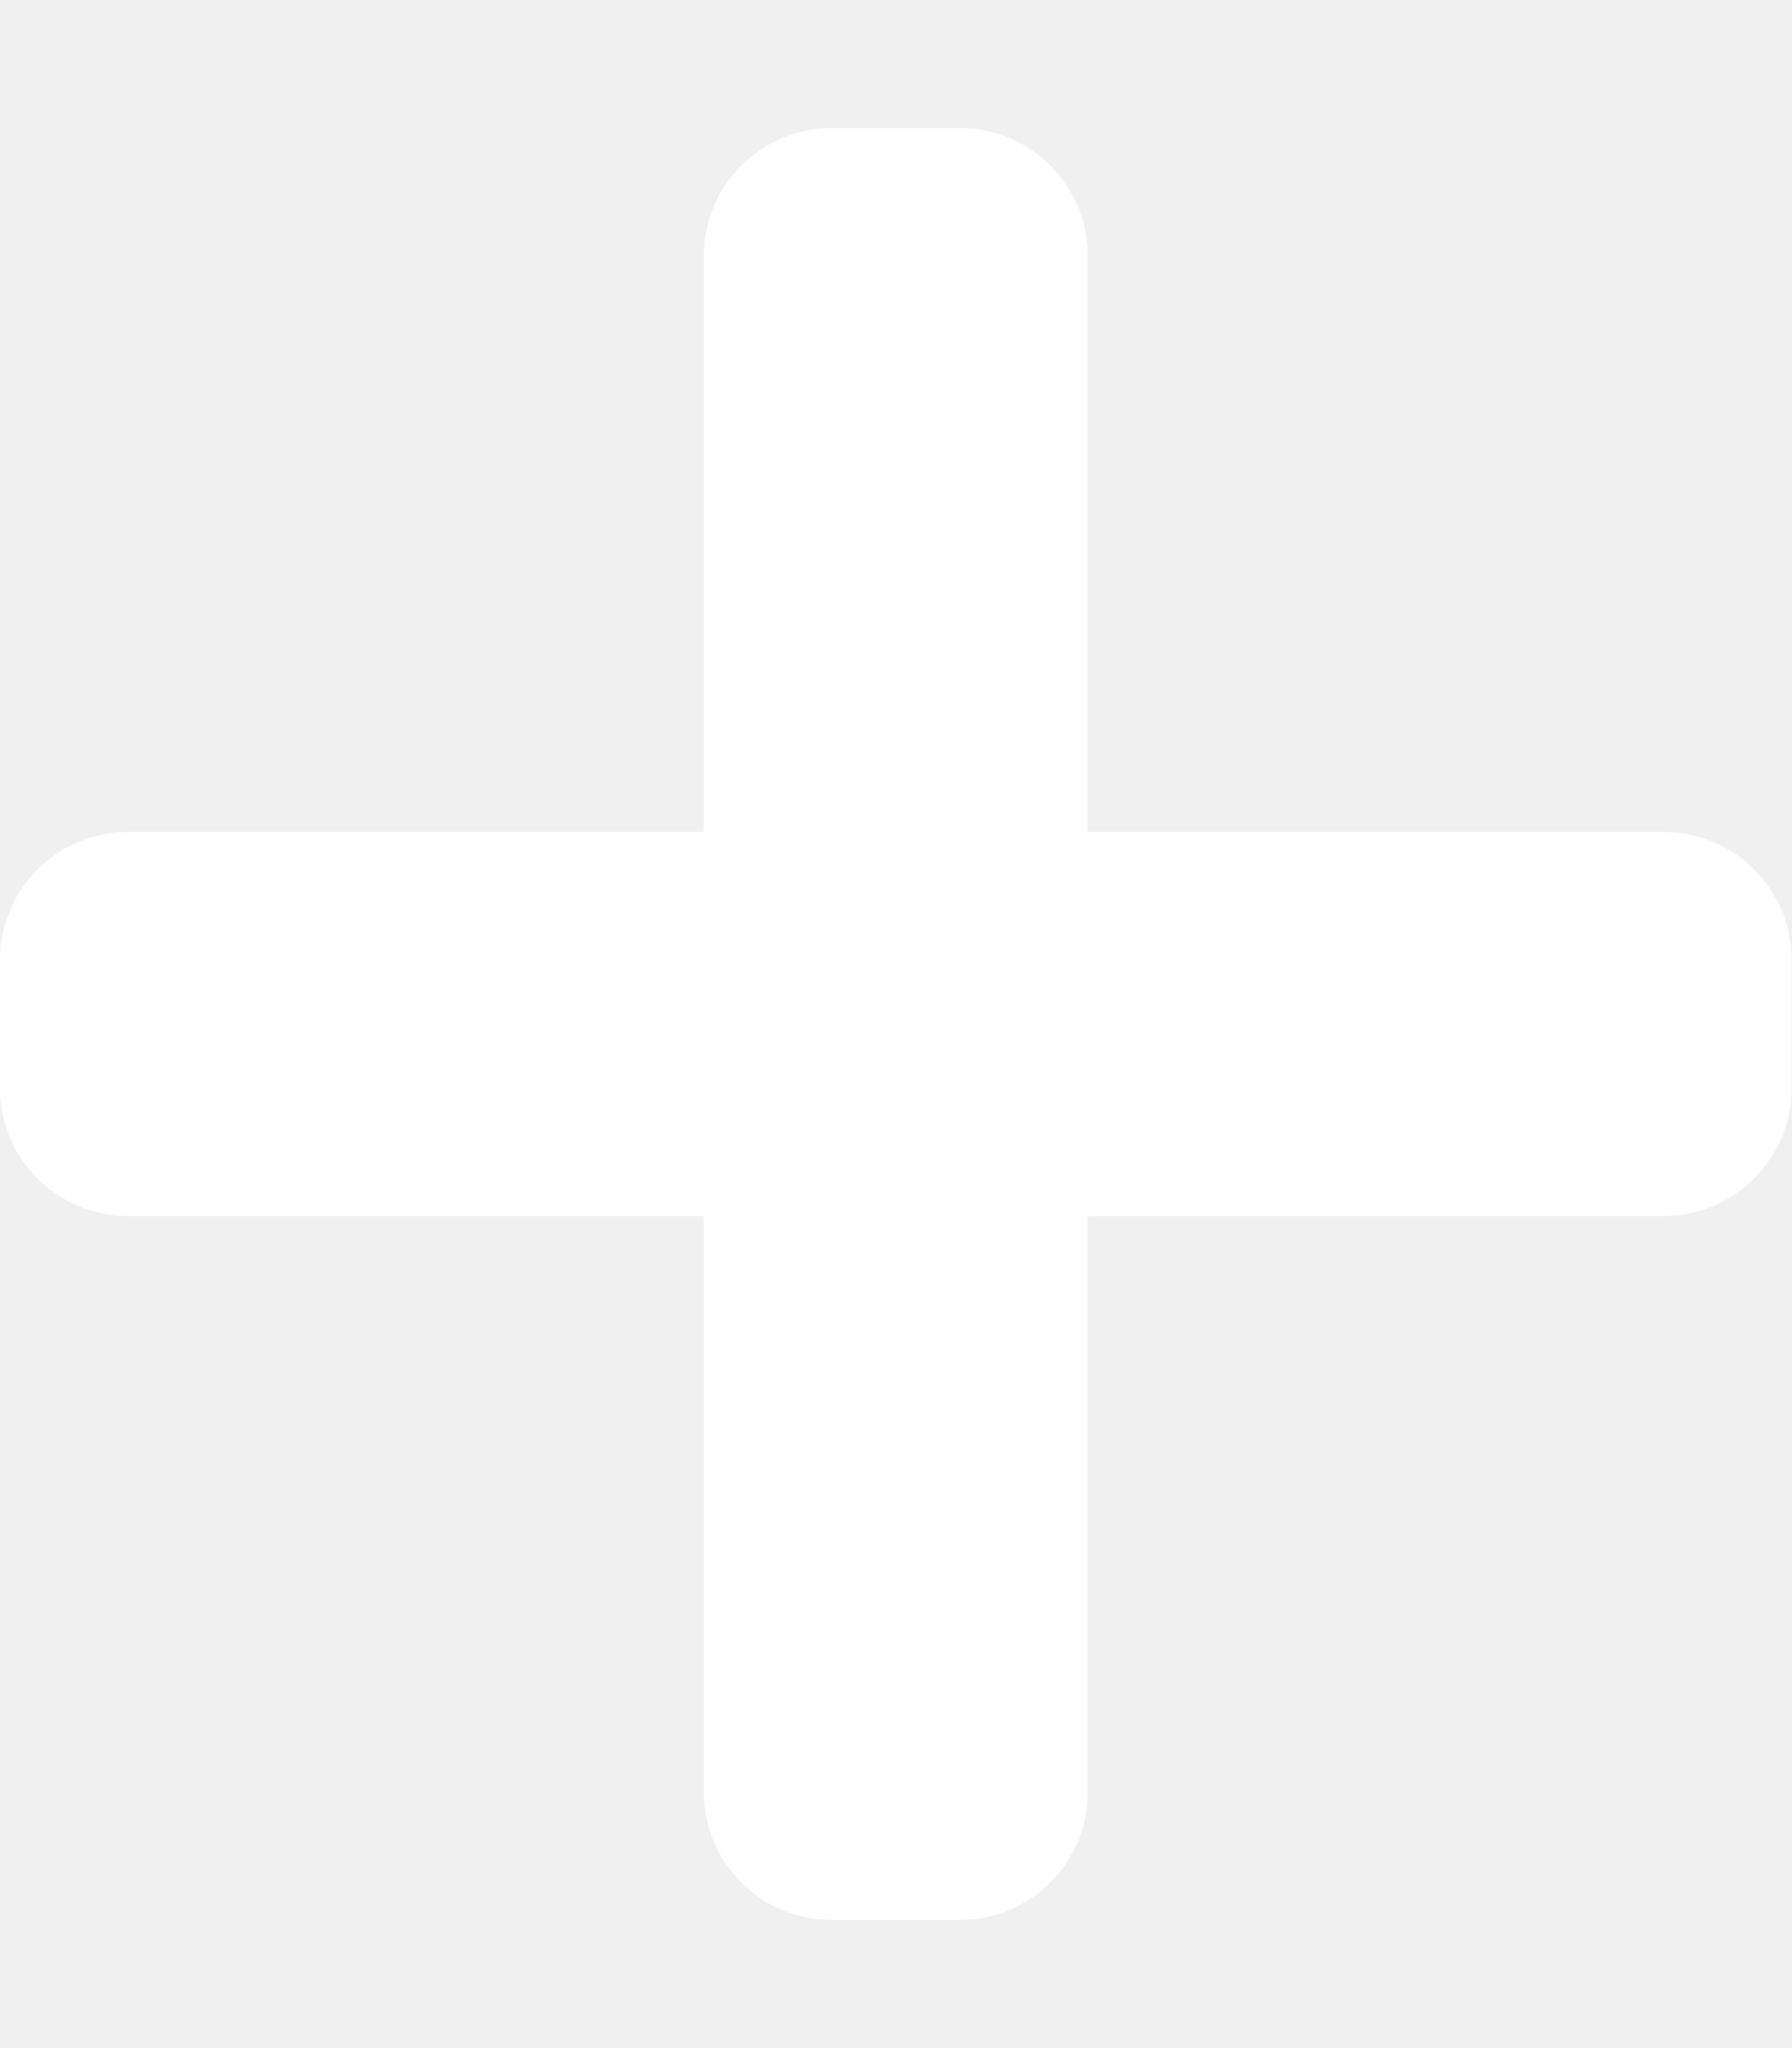
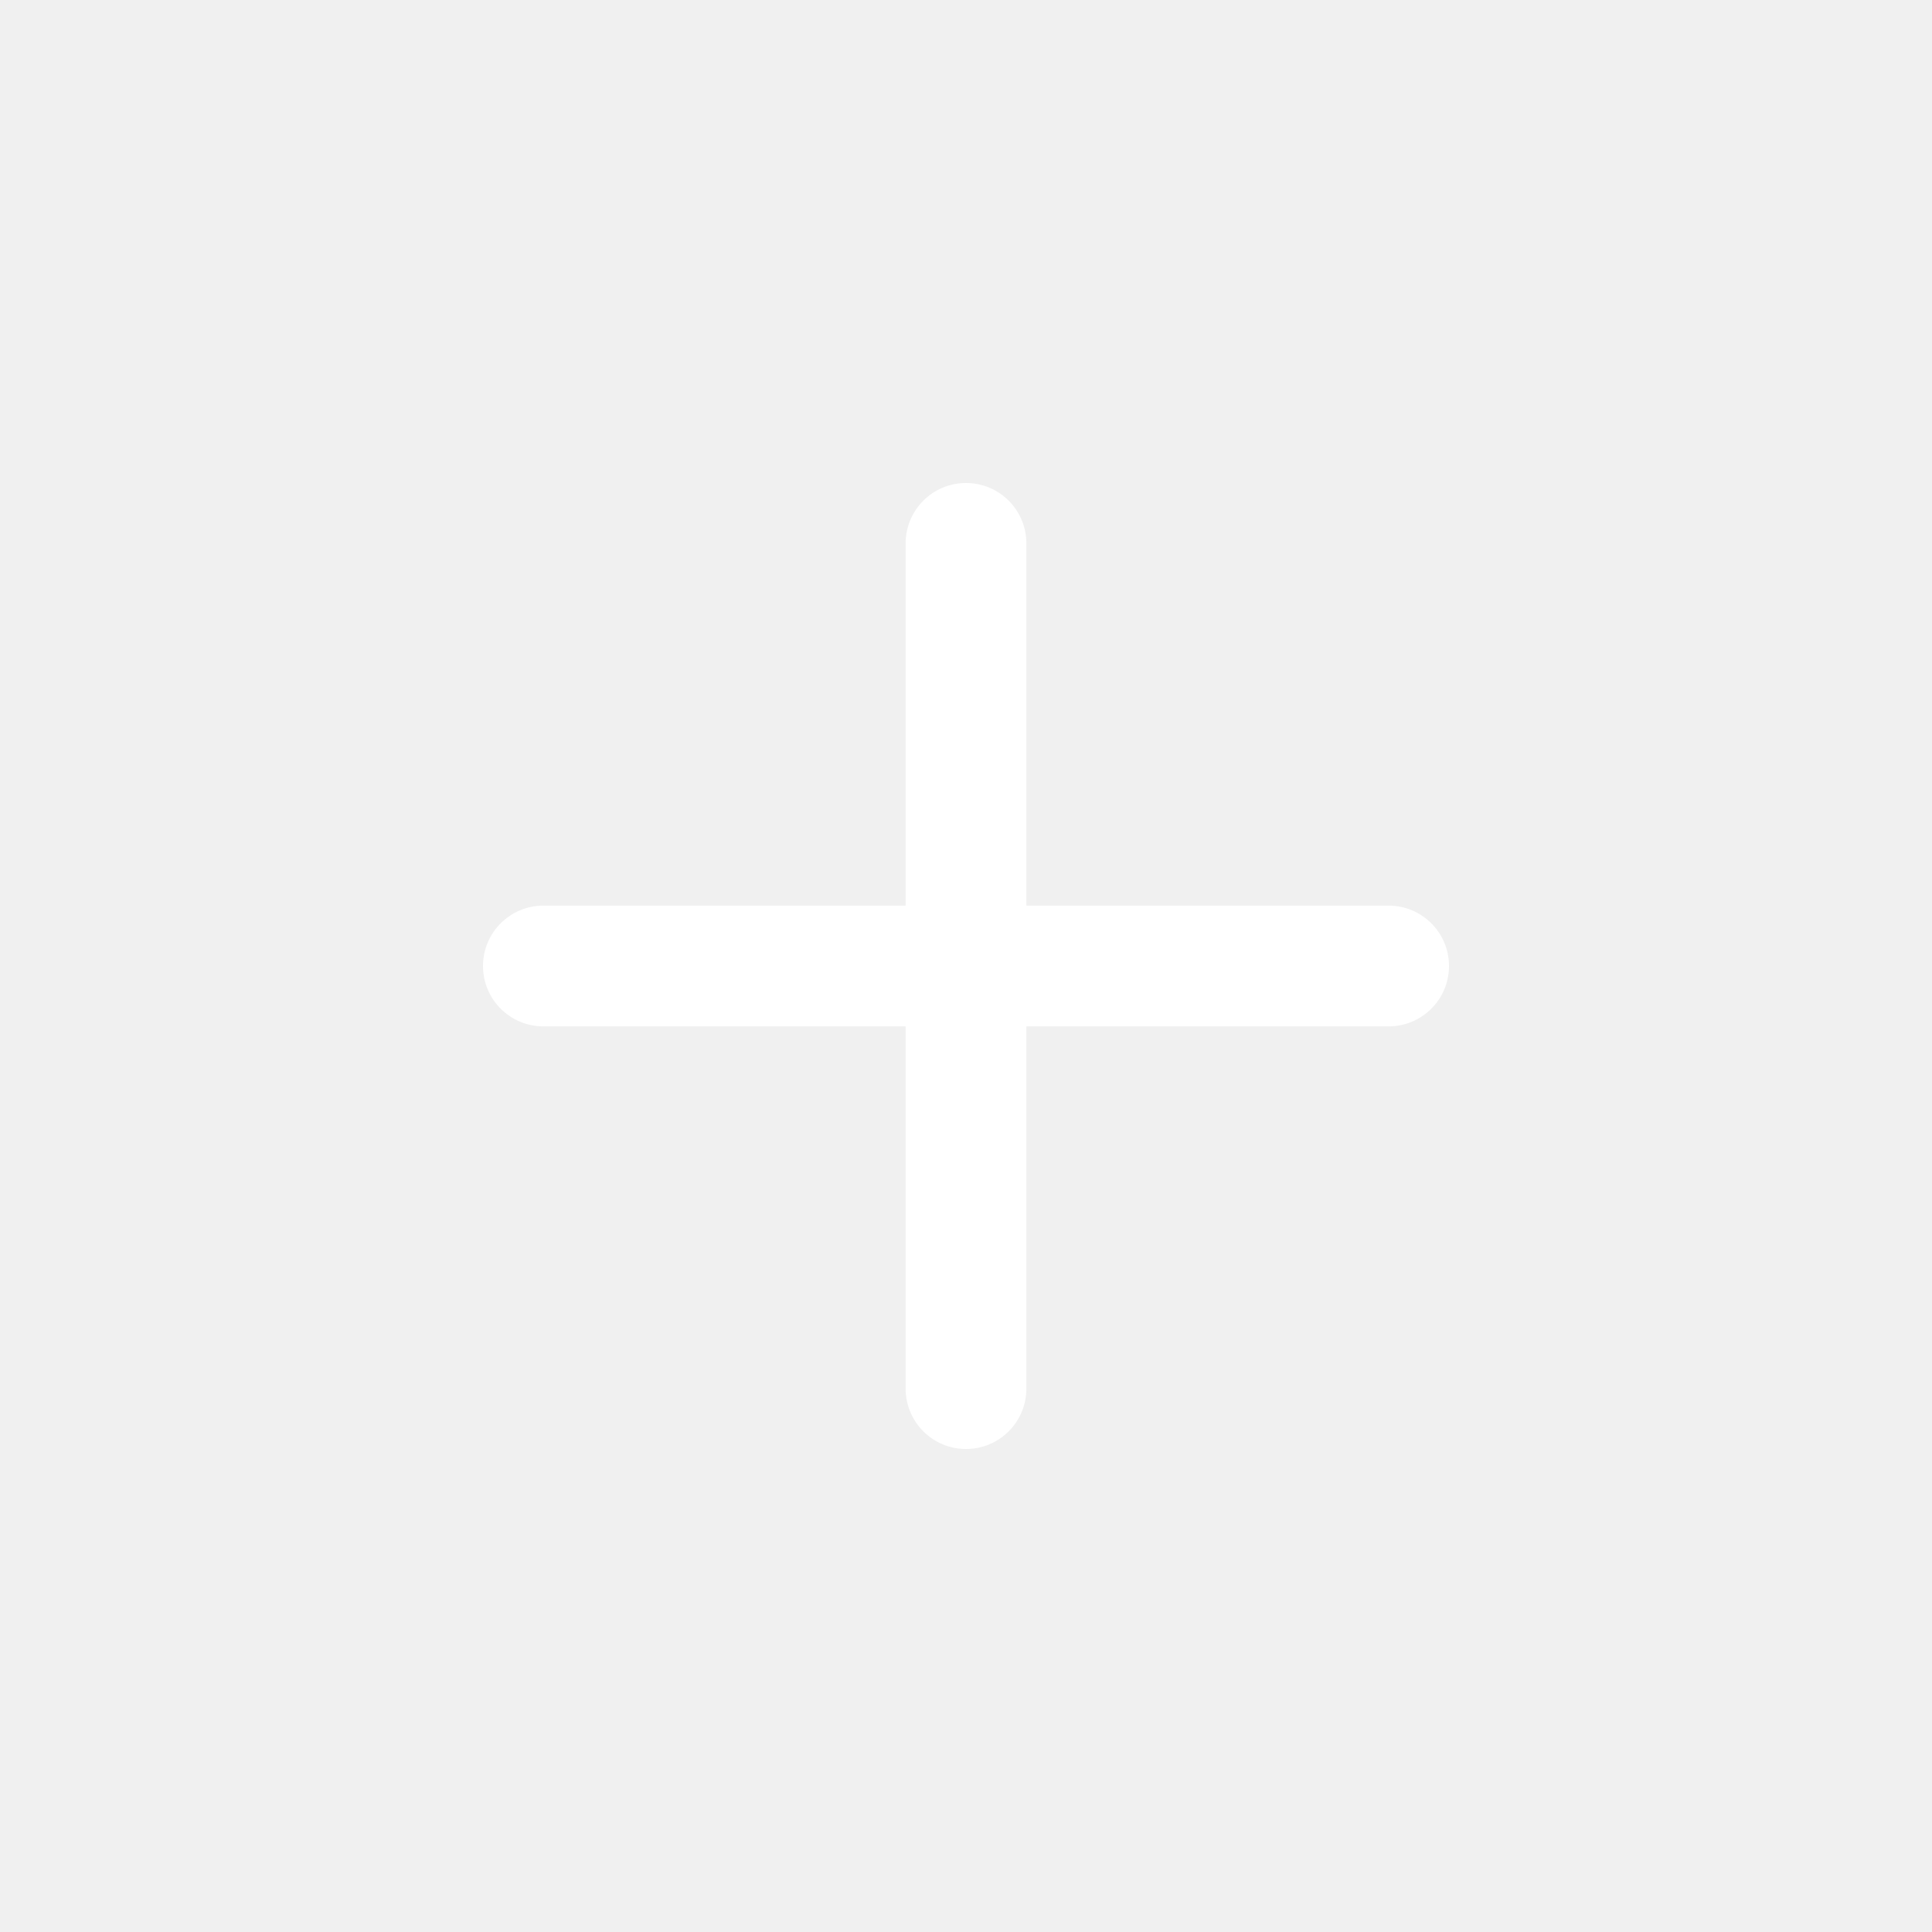
- <svg xmlns="http://www.w3.org/2000/svg" viewBox="0 0 448 512">
-   <path fill="#ffffff" d="M416 208H272V64c0-17.67-14.33-32-32-32h-32c-17.67 0-32 14.33-32 32v144H32c-17.67 0-32 14.33-32 32v32c0 17.67 14.33 32 32 32h144v144c0 17.67 14.33 32 32 32h32c17.67 0 32-14.33 32-32V304h144c17.67 0 32-14.33 32-32v-32c0-17.67-14.33-32-32-32z" />
+ <svg xmlns="http://www.w3.org/2000/svg" width="16" height="16" fill="white" class="bi bi-plus" viewBox="0 0 16 16">
+   <path d="M8 4a.5.5 0 0 1 .5.5v3h3a.5.5 0 0 1 0 1h-3v3a.5.5 0 0 1-1 0v-3h-3a.5.5 0 0 1 0-1h3v-3A.5.5 0 0 1 8 4z" />
</svg>
